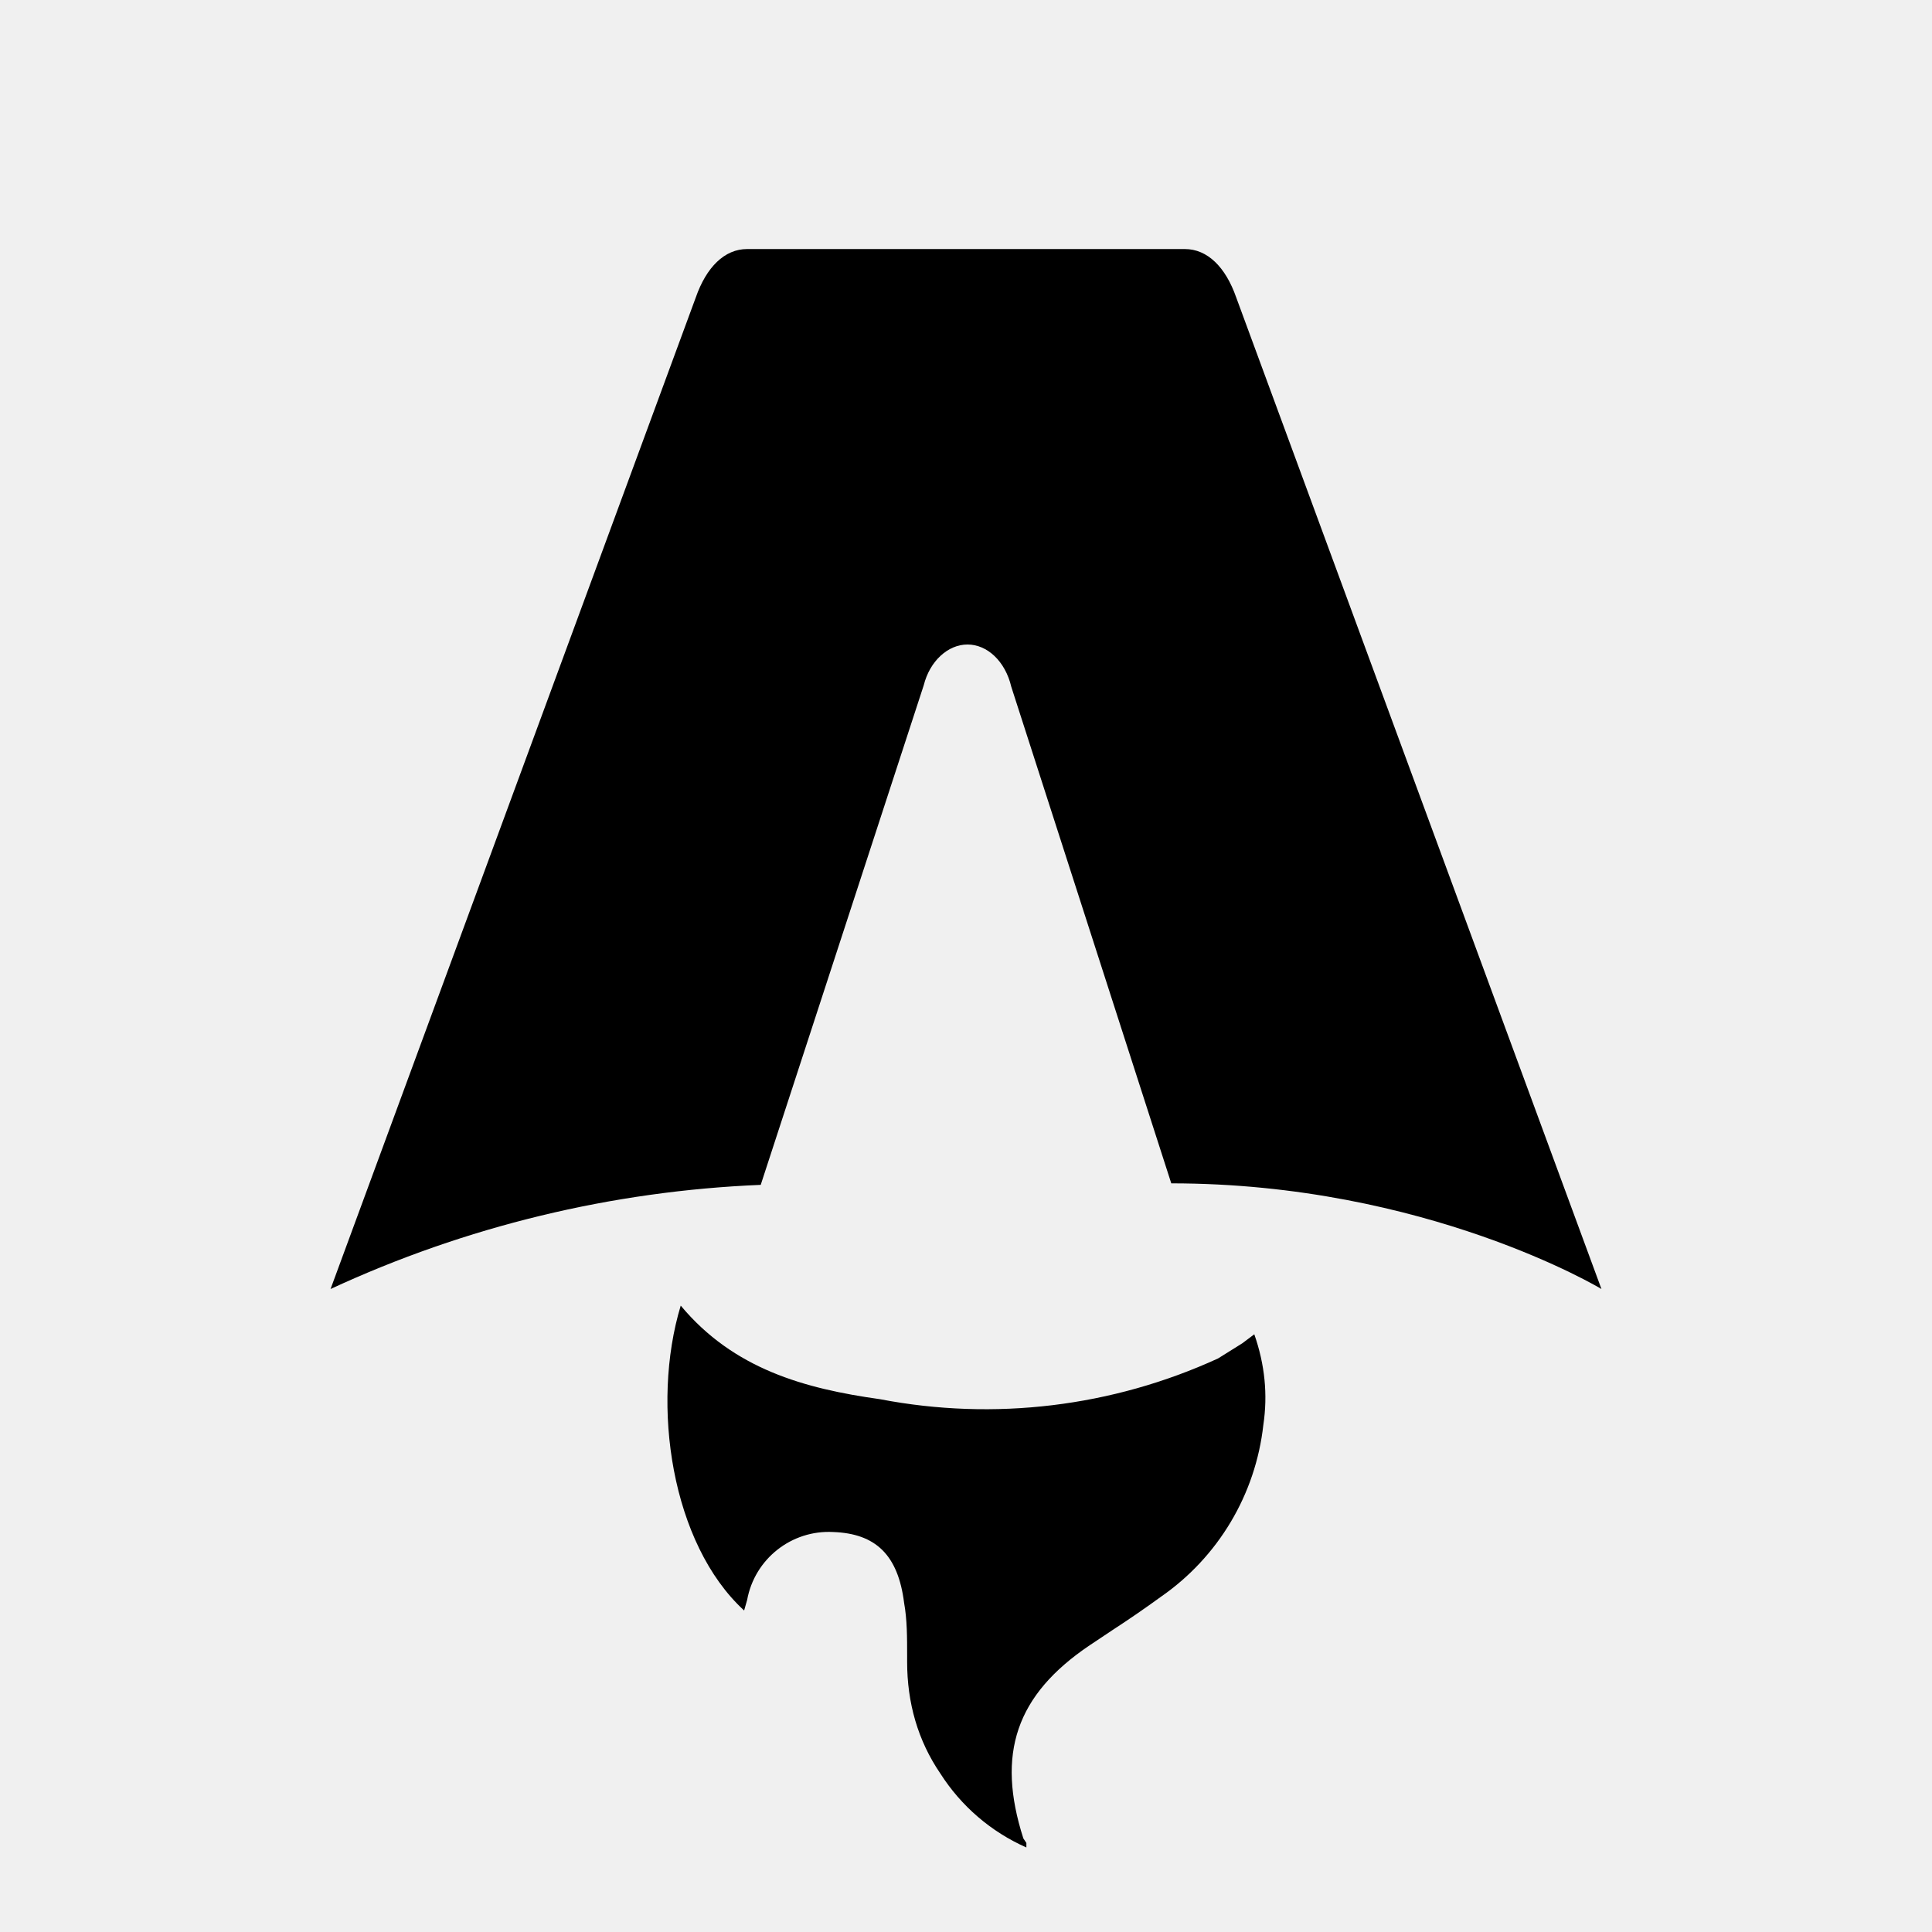
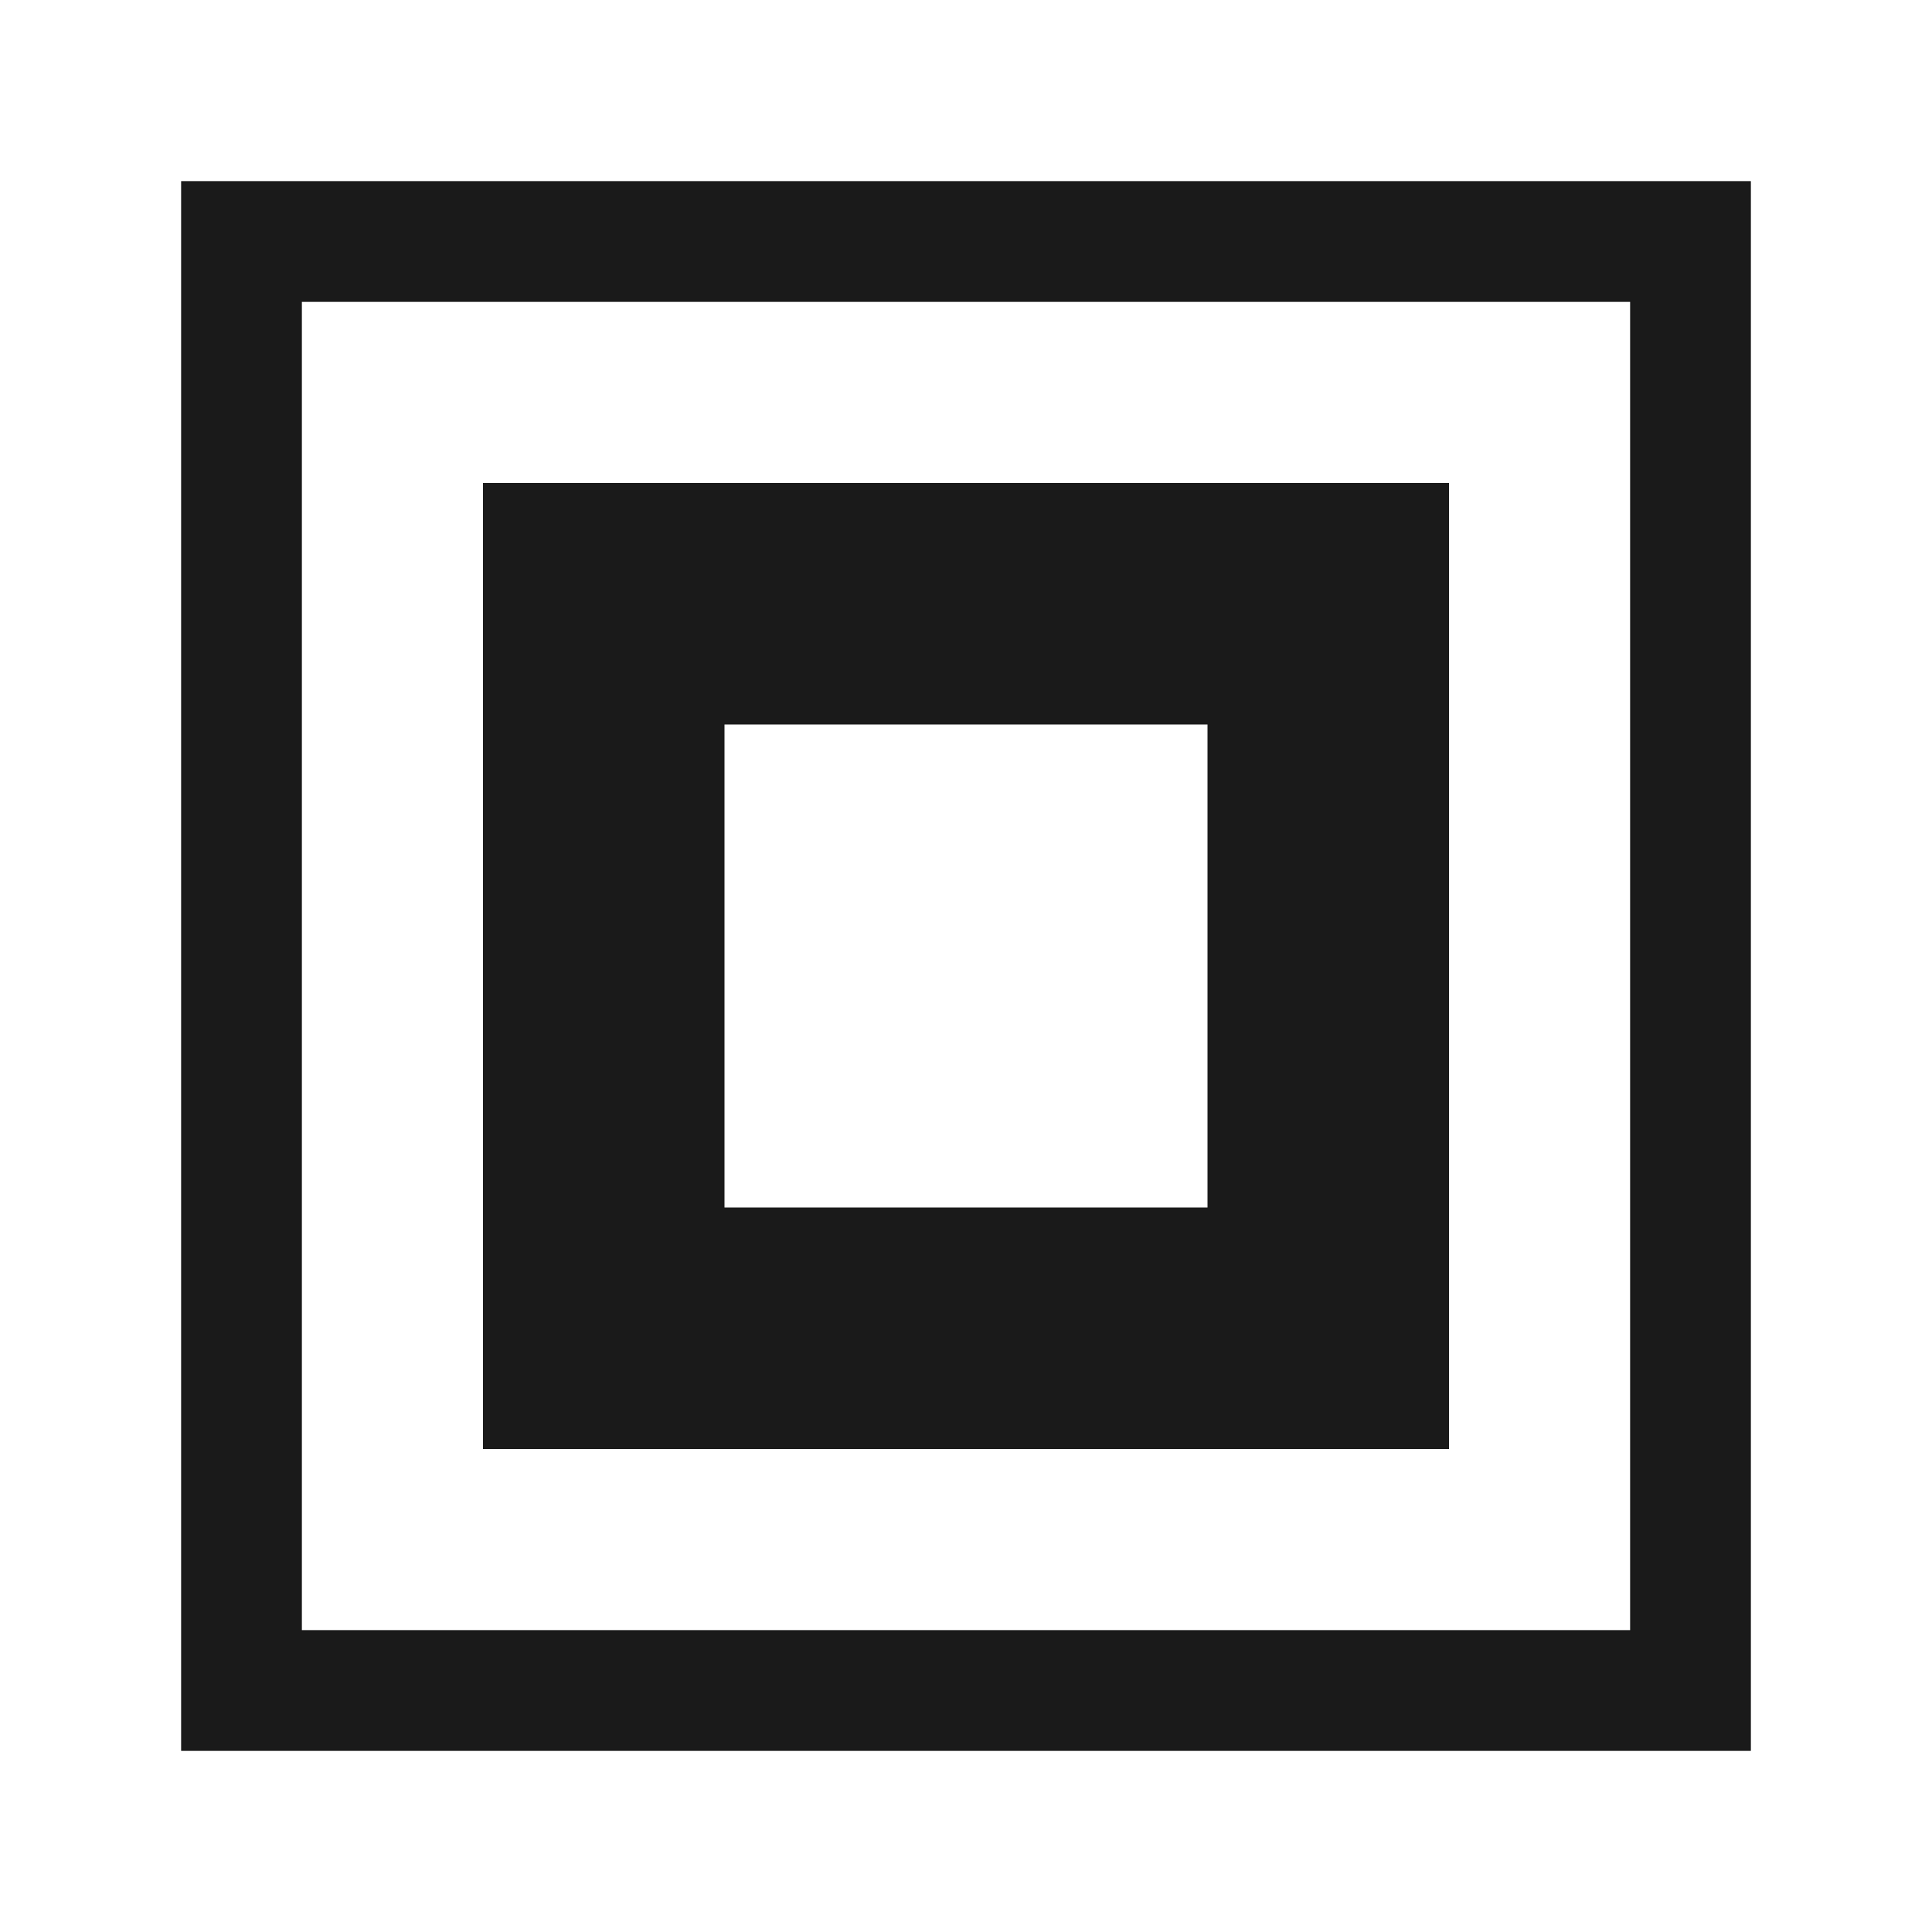
- <svg xmlns="http://www.w3.org/2000/svg" fill="none" viewBox="0 0 128 128">
-   <path d="M50.4 78.5a75.1 75.1 0 0 0-28.5 6.9l24.2-65.7c.7-2 1.9-3.2 3.4-3.2h29c1.5 0 2.7 1.2 3.4 3.2l24.2 65.7s-11.6-7-28.5-7L67 45.5c-.4-1.7-1.6-2.8-2.9-2.8-1.3 0-2.5 1.1-2.9 2.7L50.4 78.5Zm-1.1 28.2Zm-4.2-20.2c-2 6.6-.6 15.8 4.2 20.2a17.5 17.5 0 0 1 .2-.7 5.5 5.5 0 0 1 5.7-4.5c2.8.1 4.3 1.5 4.7 4.7.2 1.1.2 2.3.2 3.5v.4c0 2.7.7 5.2 2.2 7.4a13 13 0 0 0 5.7 4.9v-.3l-.2-.3c-1.8-5.6-.5-9.5 4.4-12.8l1.5-1a73 73 0 0 0 3.2-2.2 16 16 0 0 0 6.8-11.4c.3-2 .1-4-.6-6l-.8.6-1.6 1a37 37 0 0 1-22.4 2.7c-5-.7-9.7-2-13.2-6.2Z" />
+ <svg xmlns="http://www.w3.org/2000/svg" viewBox="0 0 16 16">
+   <rect width="16" height="16" fill="#ffffff" />
+   <rect x="2" y="2" width="12" height="12" fill="none" stroke="#1a1a1a" stroke-width="1" />
+   <rect x="4" y="4" width="8" height="8" fill="#1a1a1a" />
+   <rect x="6" y="6" width="4" height="4" fill="#ffffff" />
  <style>
-         path { fill: #000; }
-         @media (prefers-color-scheme: dark) {
-             path { fill: #FFF; }
-         }
-     </style>
+     @media (prefers-color-scheme: dark) {
+       rect[fill="#ffffff"] { fill: #0a0a0a; }
+       rect[stroke] { stroke: #ffffff; }
+       rect[fill="#1a1a1a"] { fill: #ffffff; }
+       rect[fill="#ffffff"]:last-child { fill: #0a0a0a; }
+     }
+   </style>
</svg>
